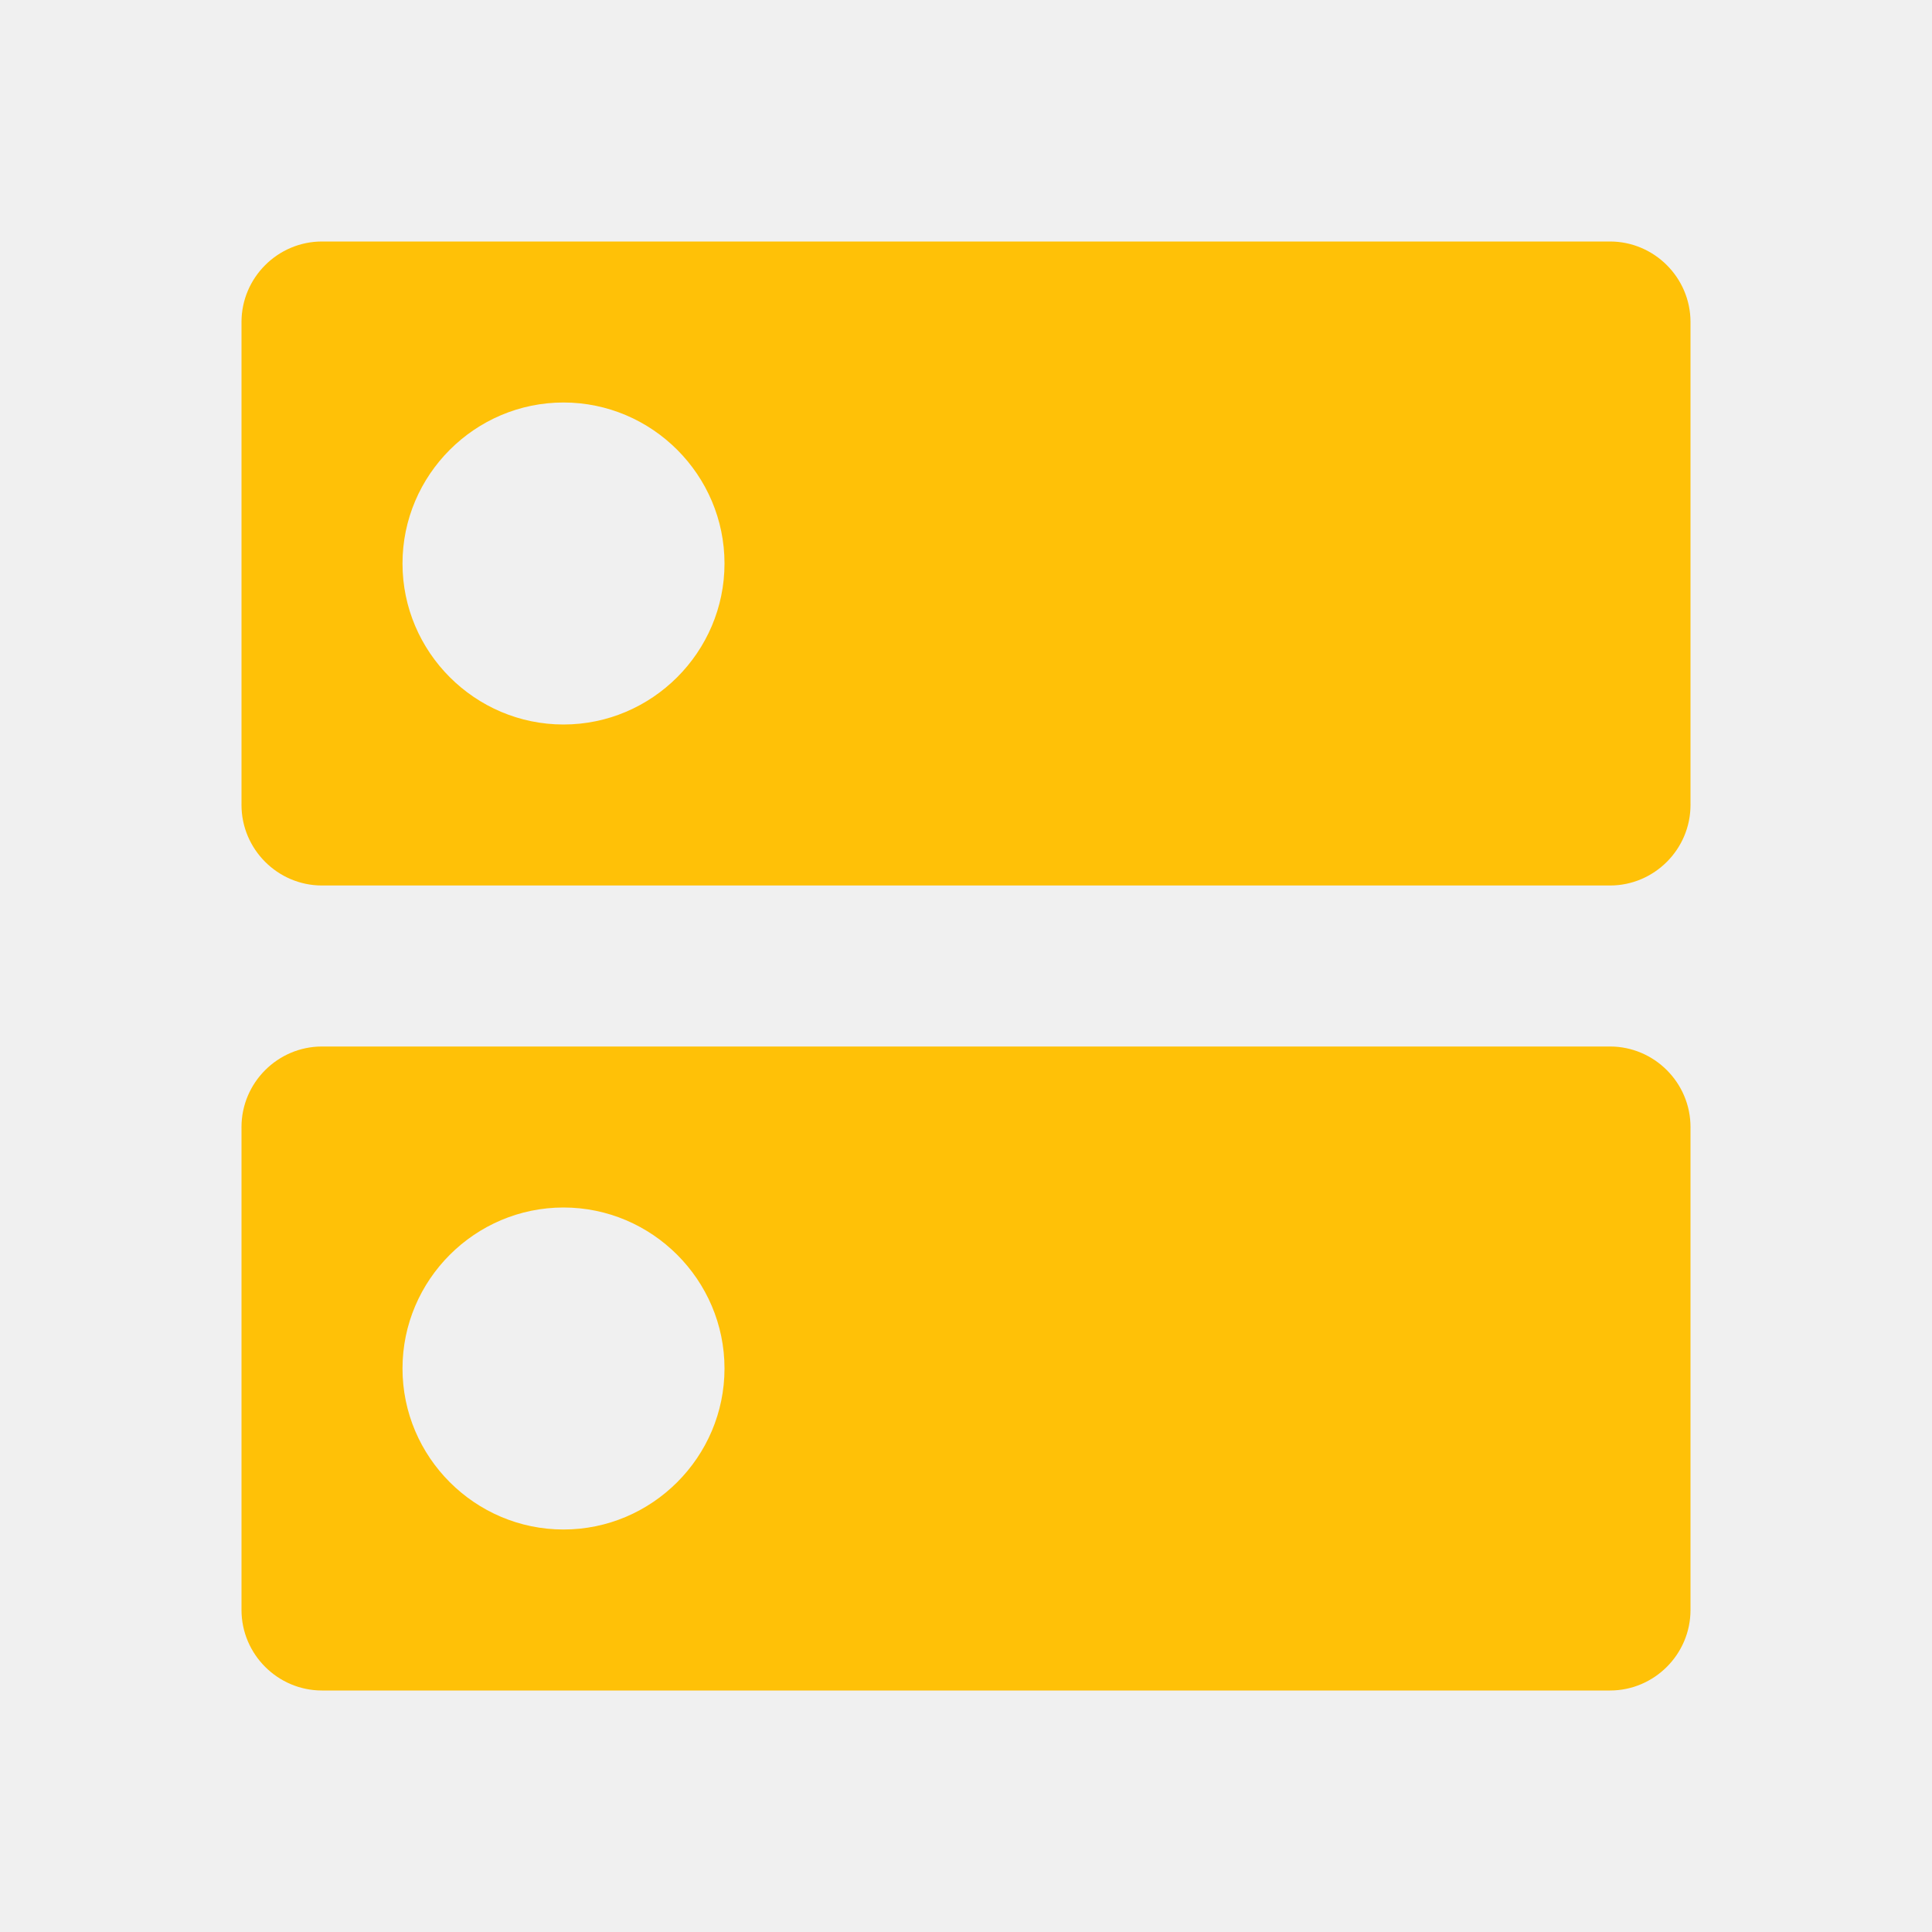
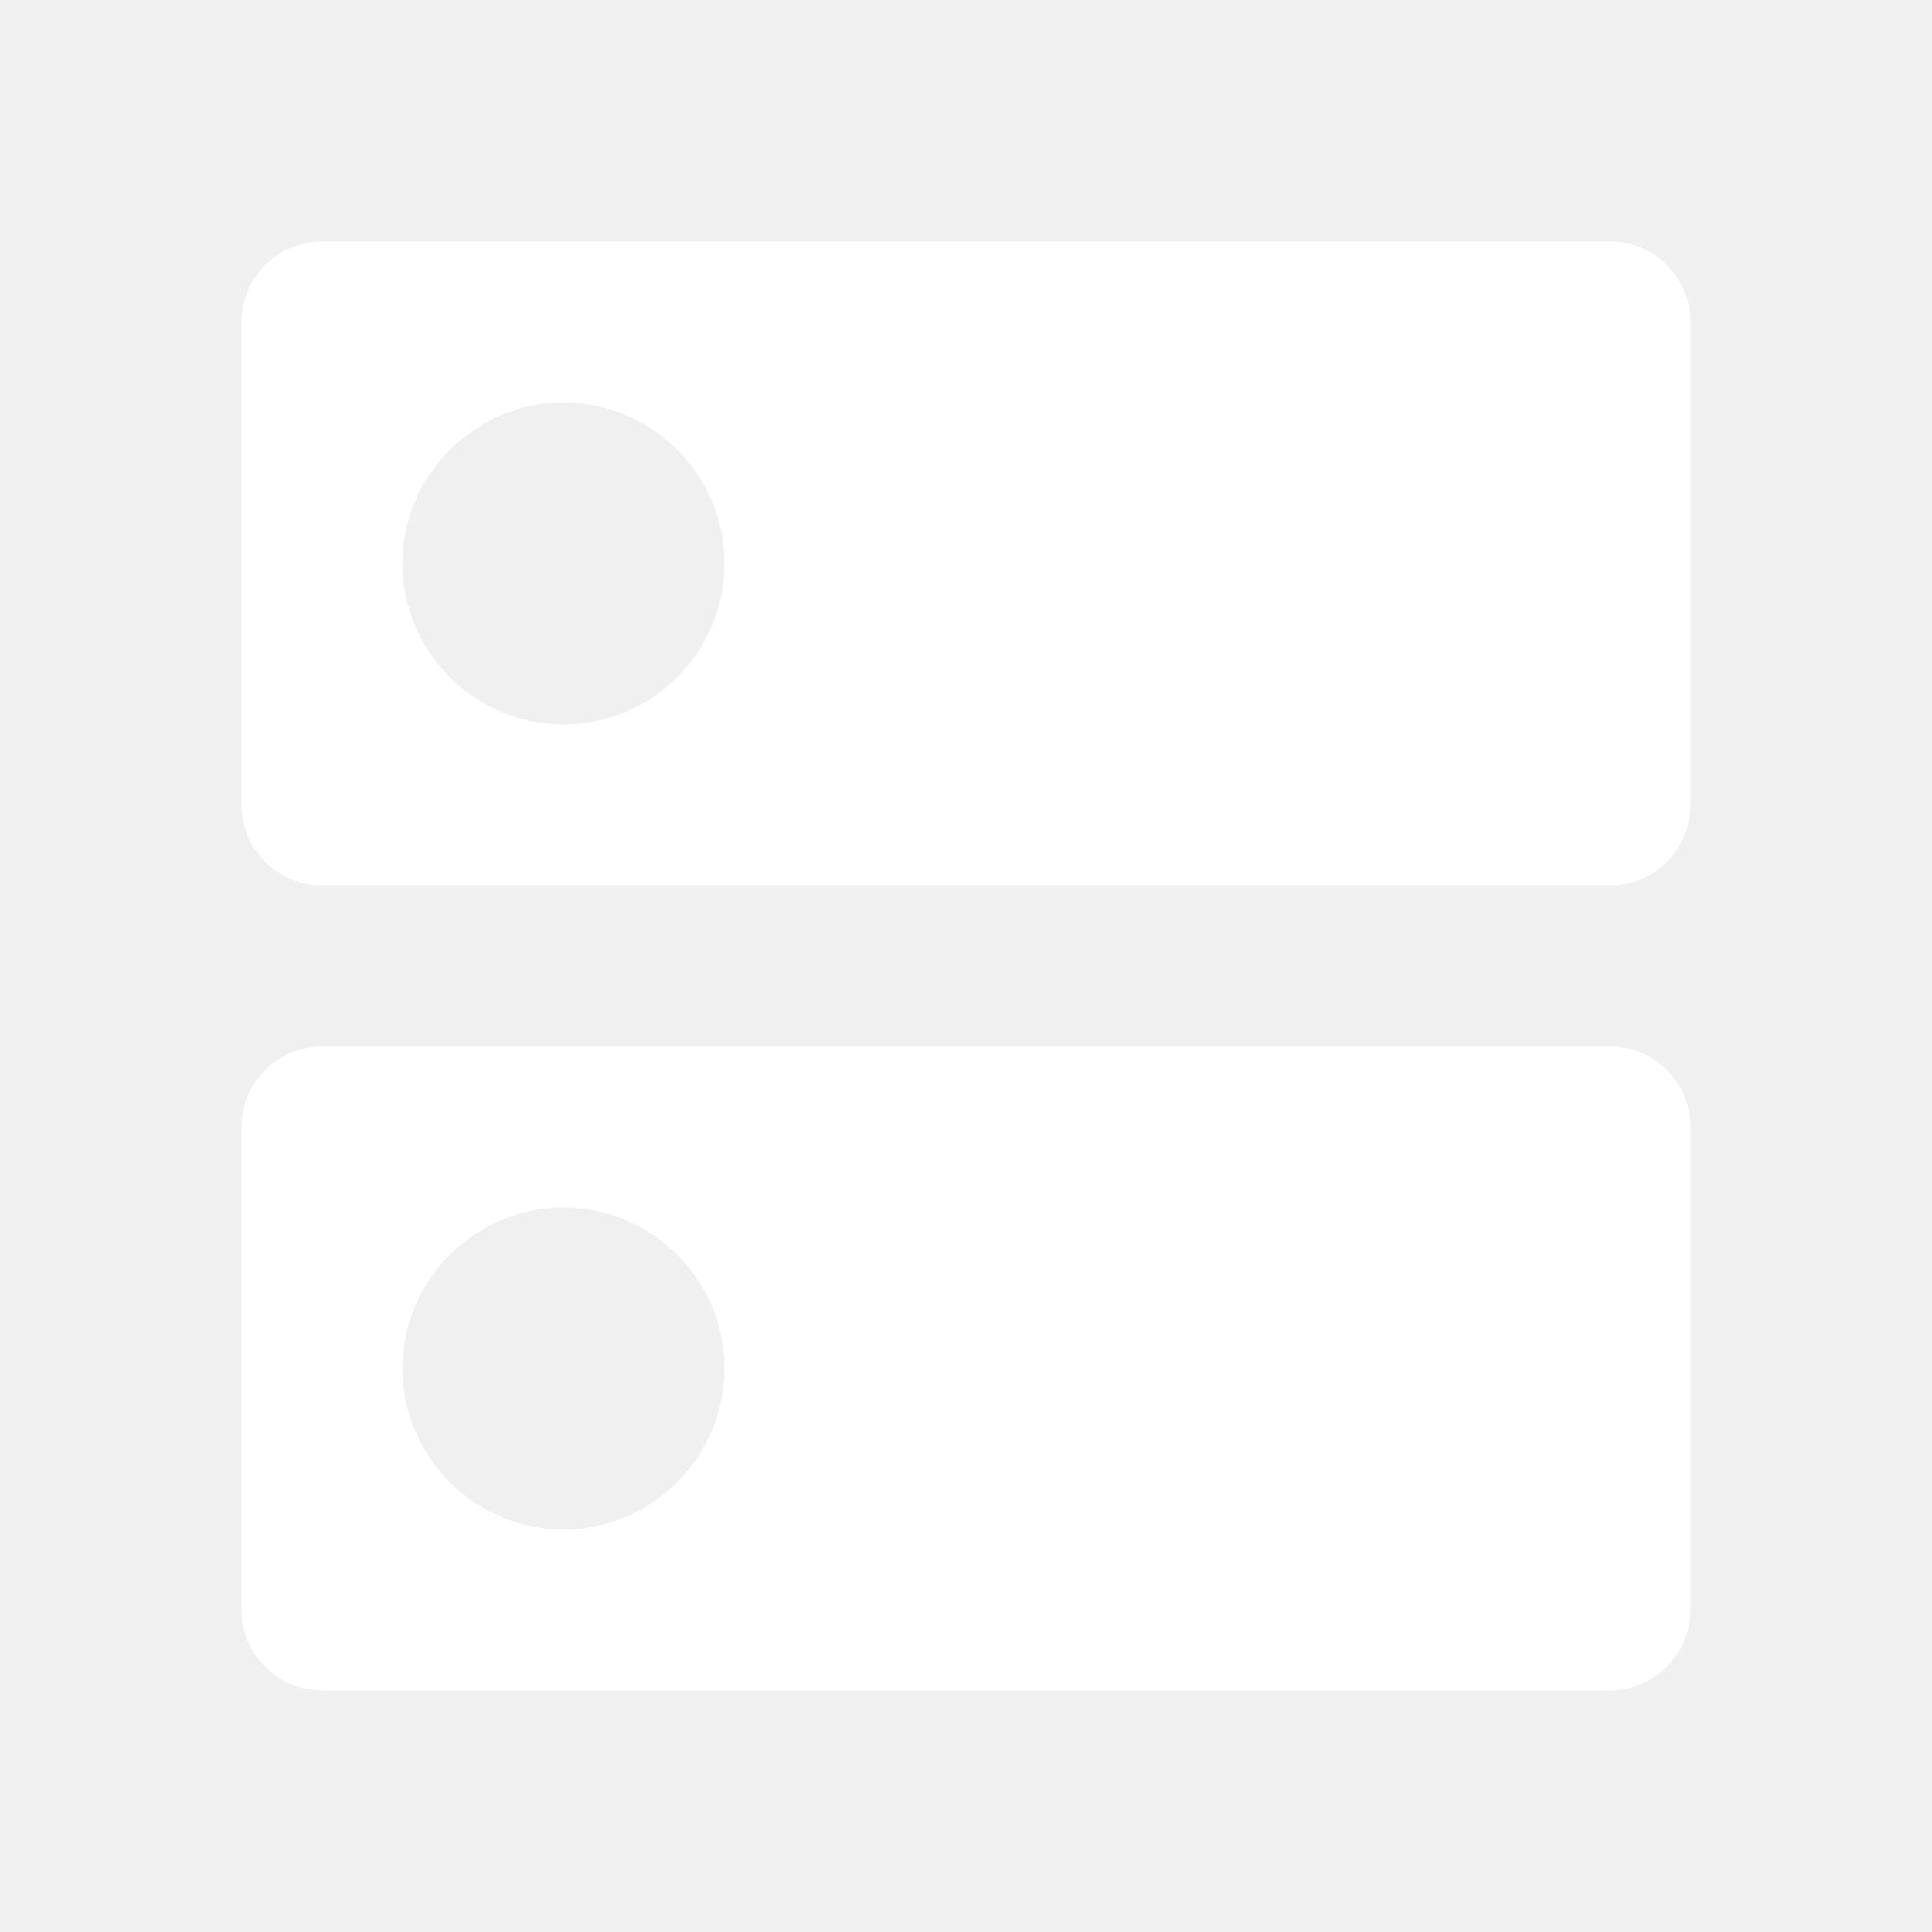
<svg xmlns="http://www.w3.org/2000/svg" viewBox="0 0 24 24" width="64" height="64">
-   <path fill="#FFC107" d="M20 13H4c-.55 0-1 .45-1 1v6c0 .55.45 1 1 1h16c.55 0 1-.45 1-1v-6c0-.55-.45-1-1-1M7 19c-1.1 0-2-.9-2-2s.9-2 2-2 2 .9 2 2-.9 2-2 2M20 3H4c-.55 0-1 .45-1 1v6c0 .55.45 1 1 1h16c.55 0 1-.45 1-1V4c0-.55-.45-1-1-1M7 9c-1.1 0-2-.9-2-2s.9-2 2-2 2 .9 2 2-.9 2-2 2" />
+   <path fill="#FFFFFF" d="M20 13H4c-.55 0-1 .45-1 1v6c0 .55.45 1 1 1h16c.55 0 1-.45 1-1v-6c0-.55-.45-1-1-1M7 19c-1.1 0-2-.9-2-2s.9-2 2-2 2 .9 2 2-.9 2-2 2M20 3H4c-.55 0-1 .45-1 1v6c0 .55.45 1 1 1h16c.55 0 1-.45 1-1V4c0-.55-.45-1-1-1M7 9c-1.1 0-2-.9-2-2s.9-2 2-2 2 .9 2 2-.9 2-2 2" />
</svg>
